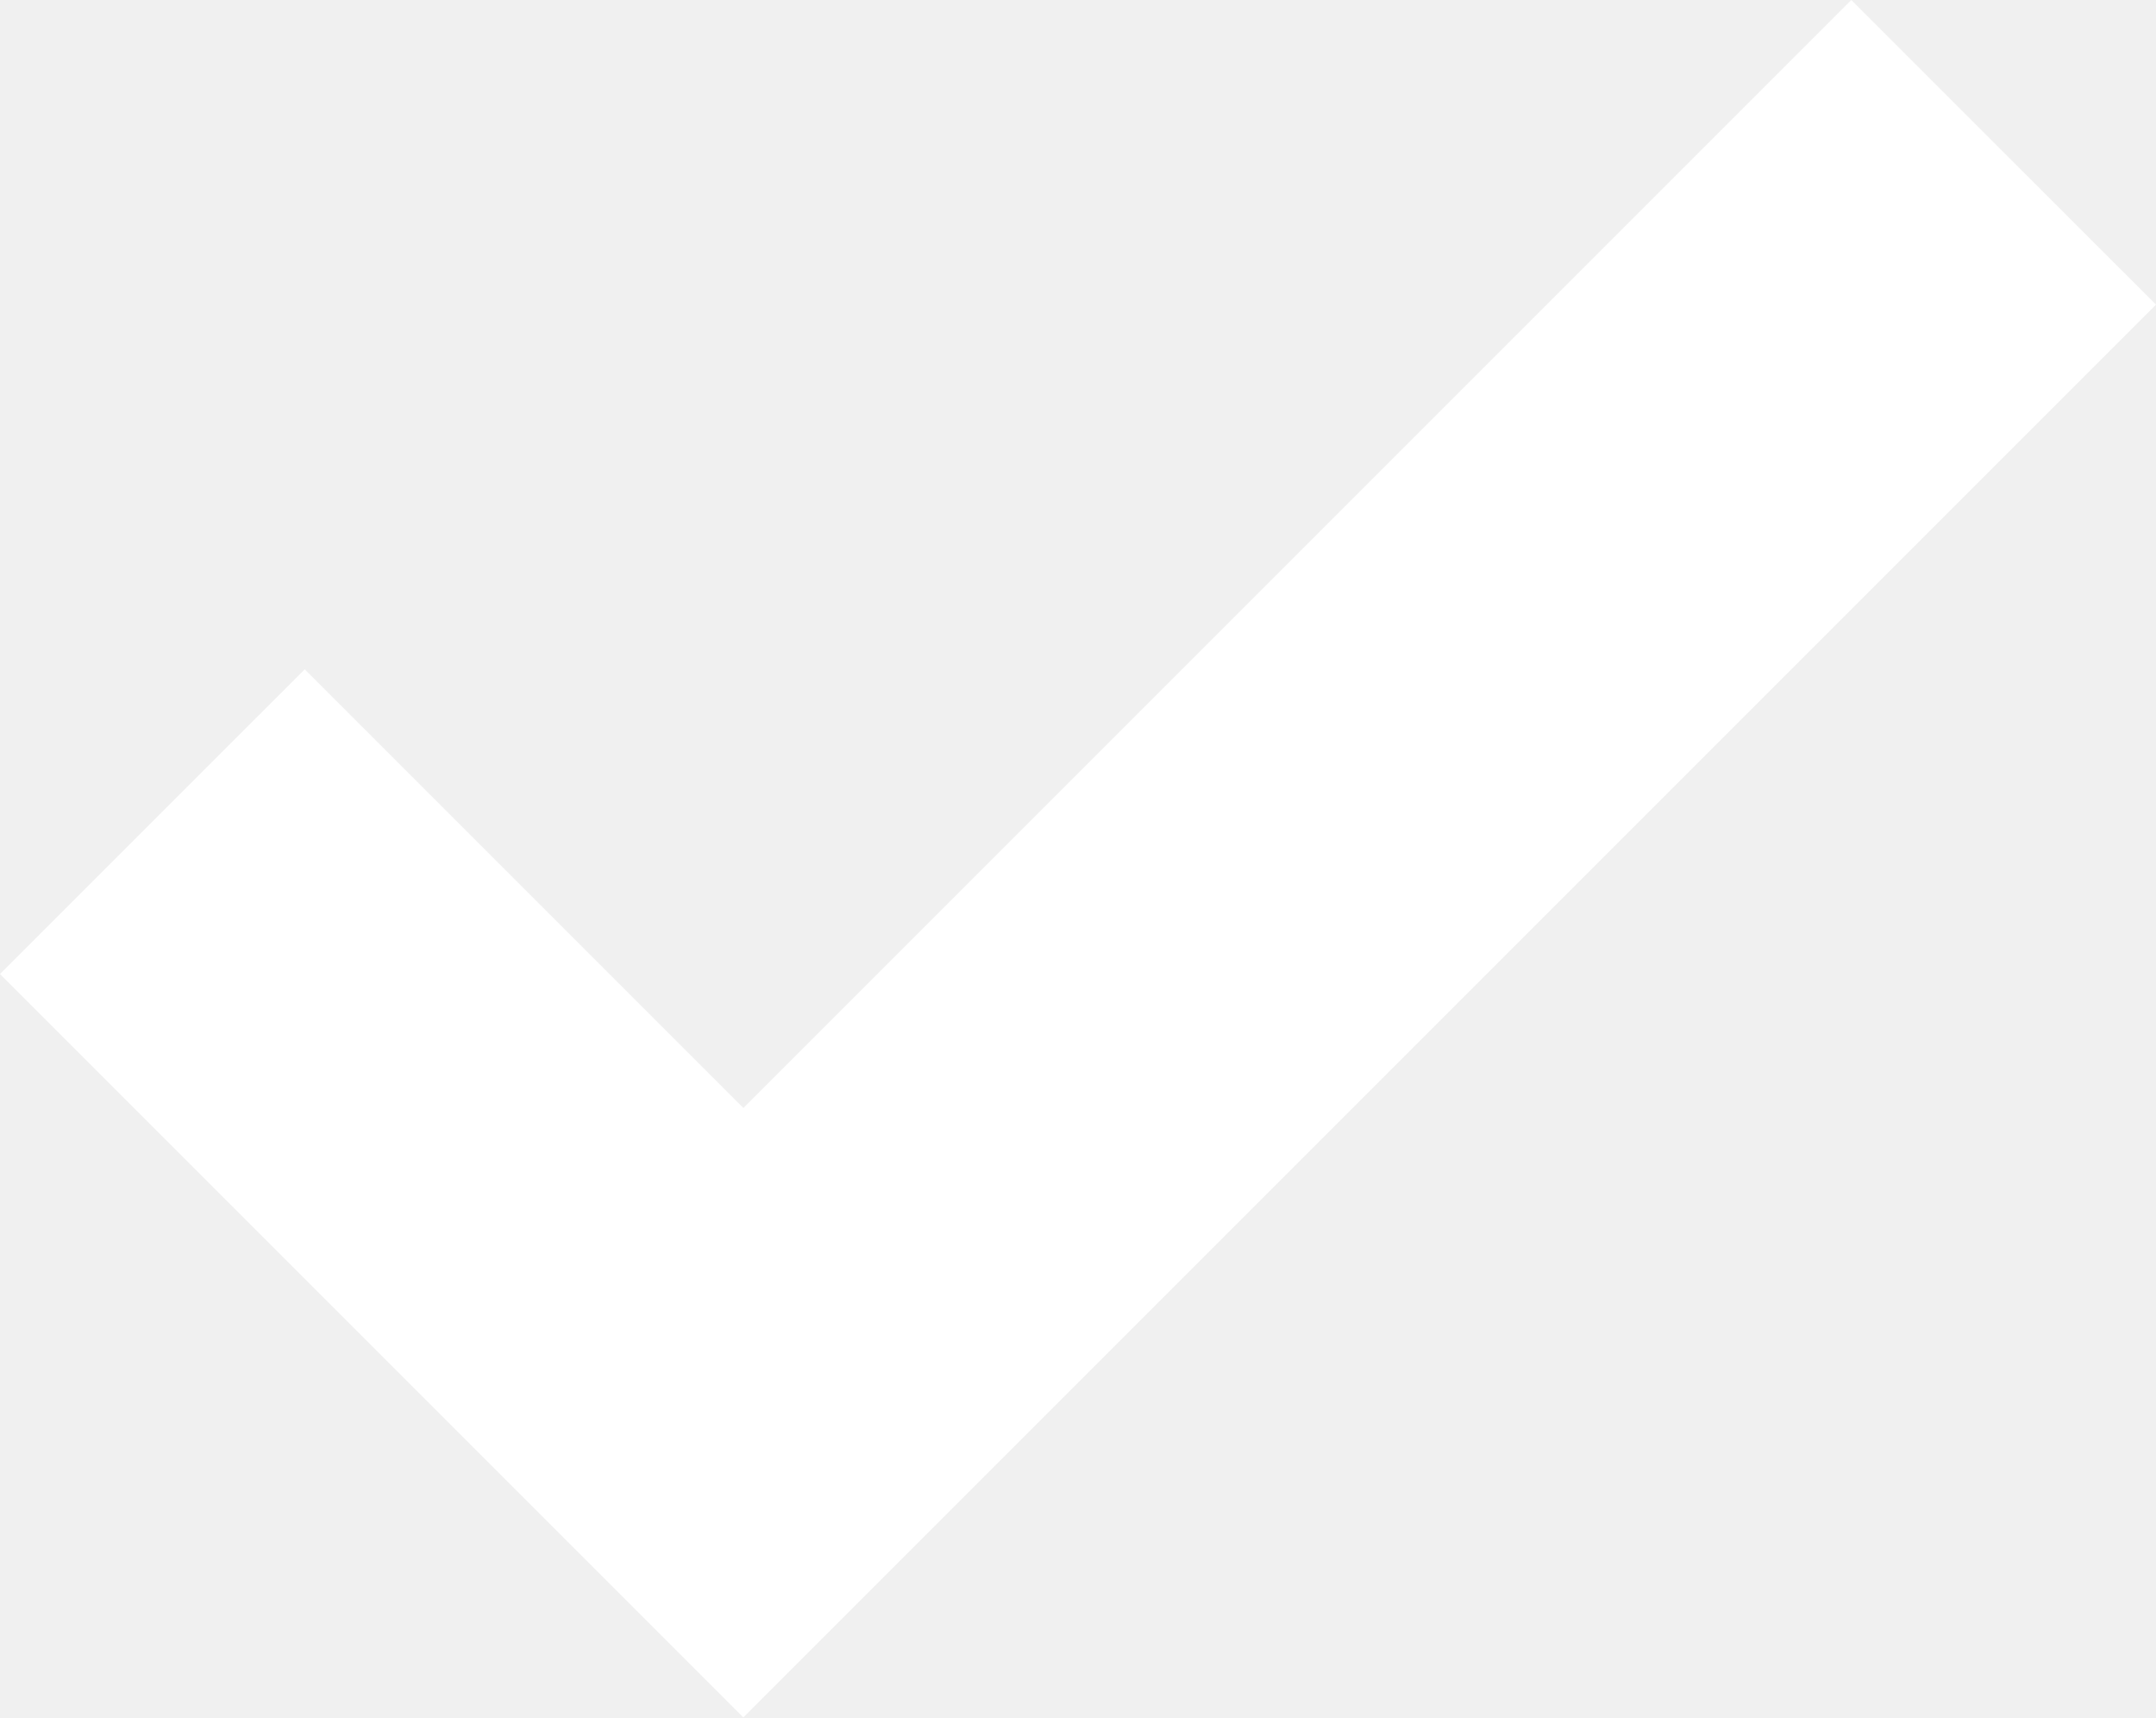
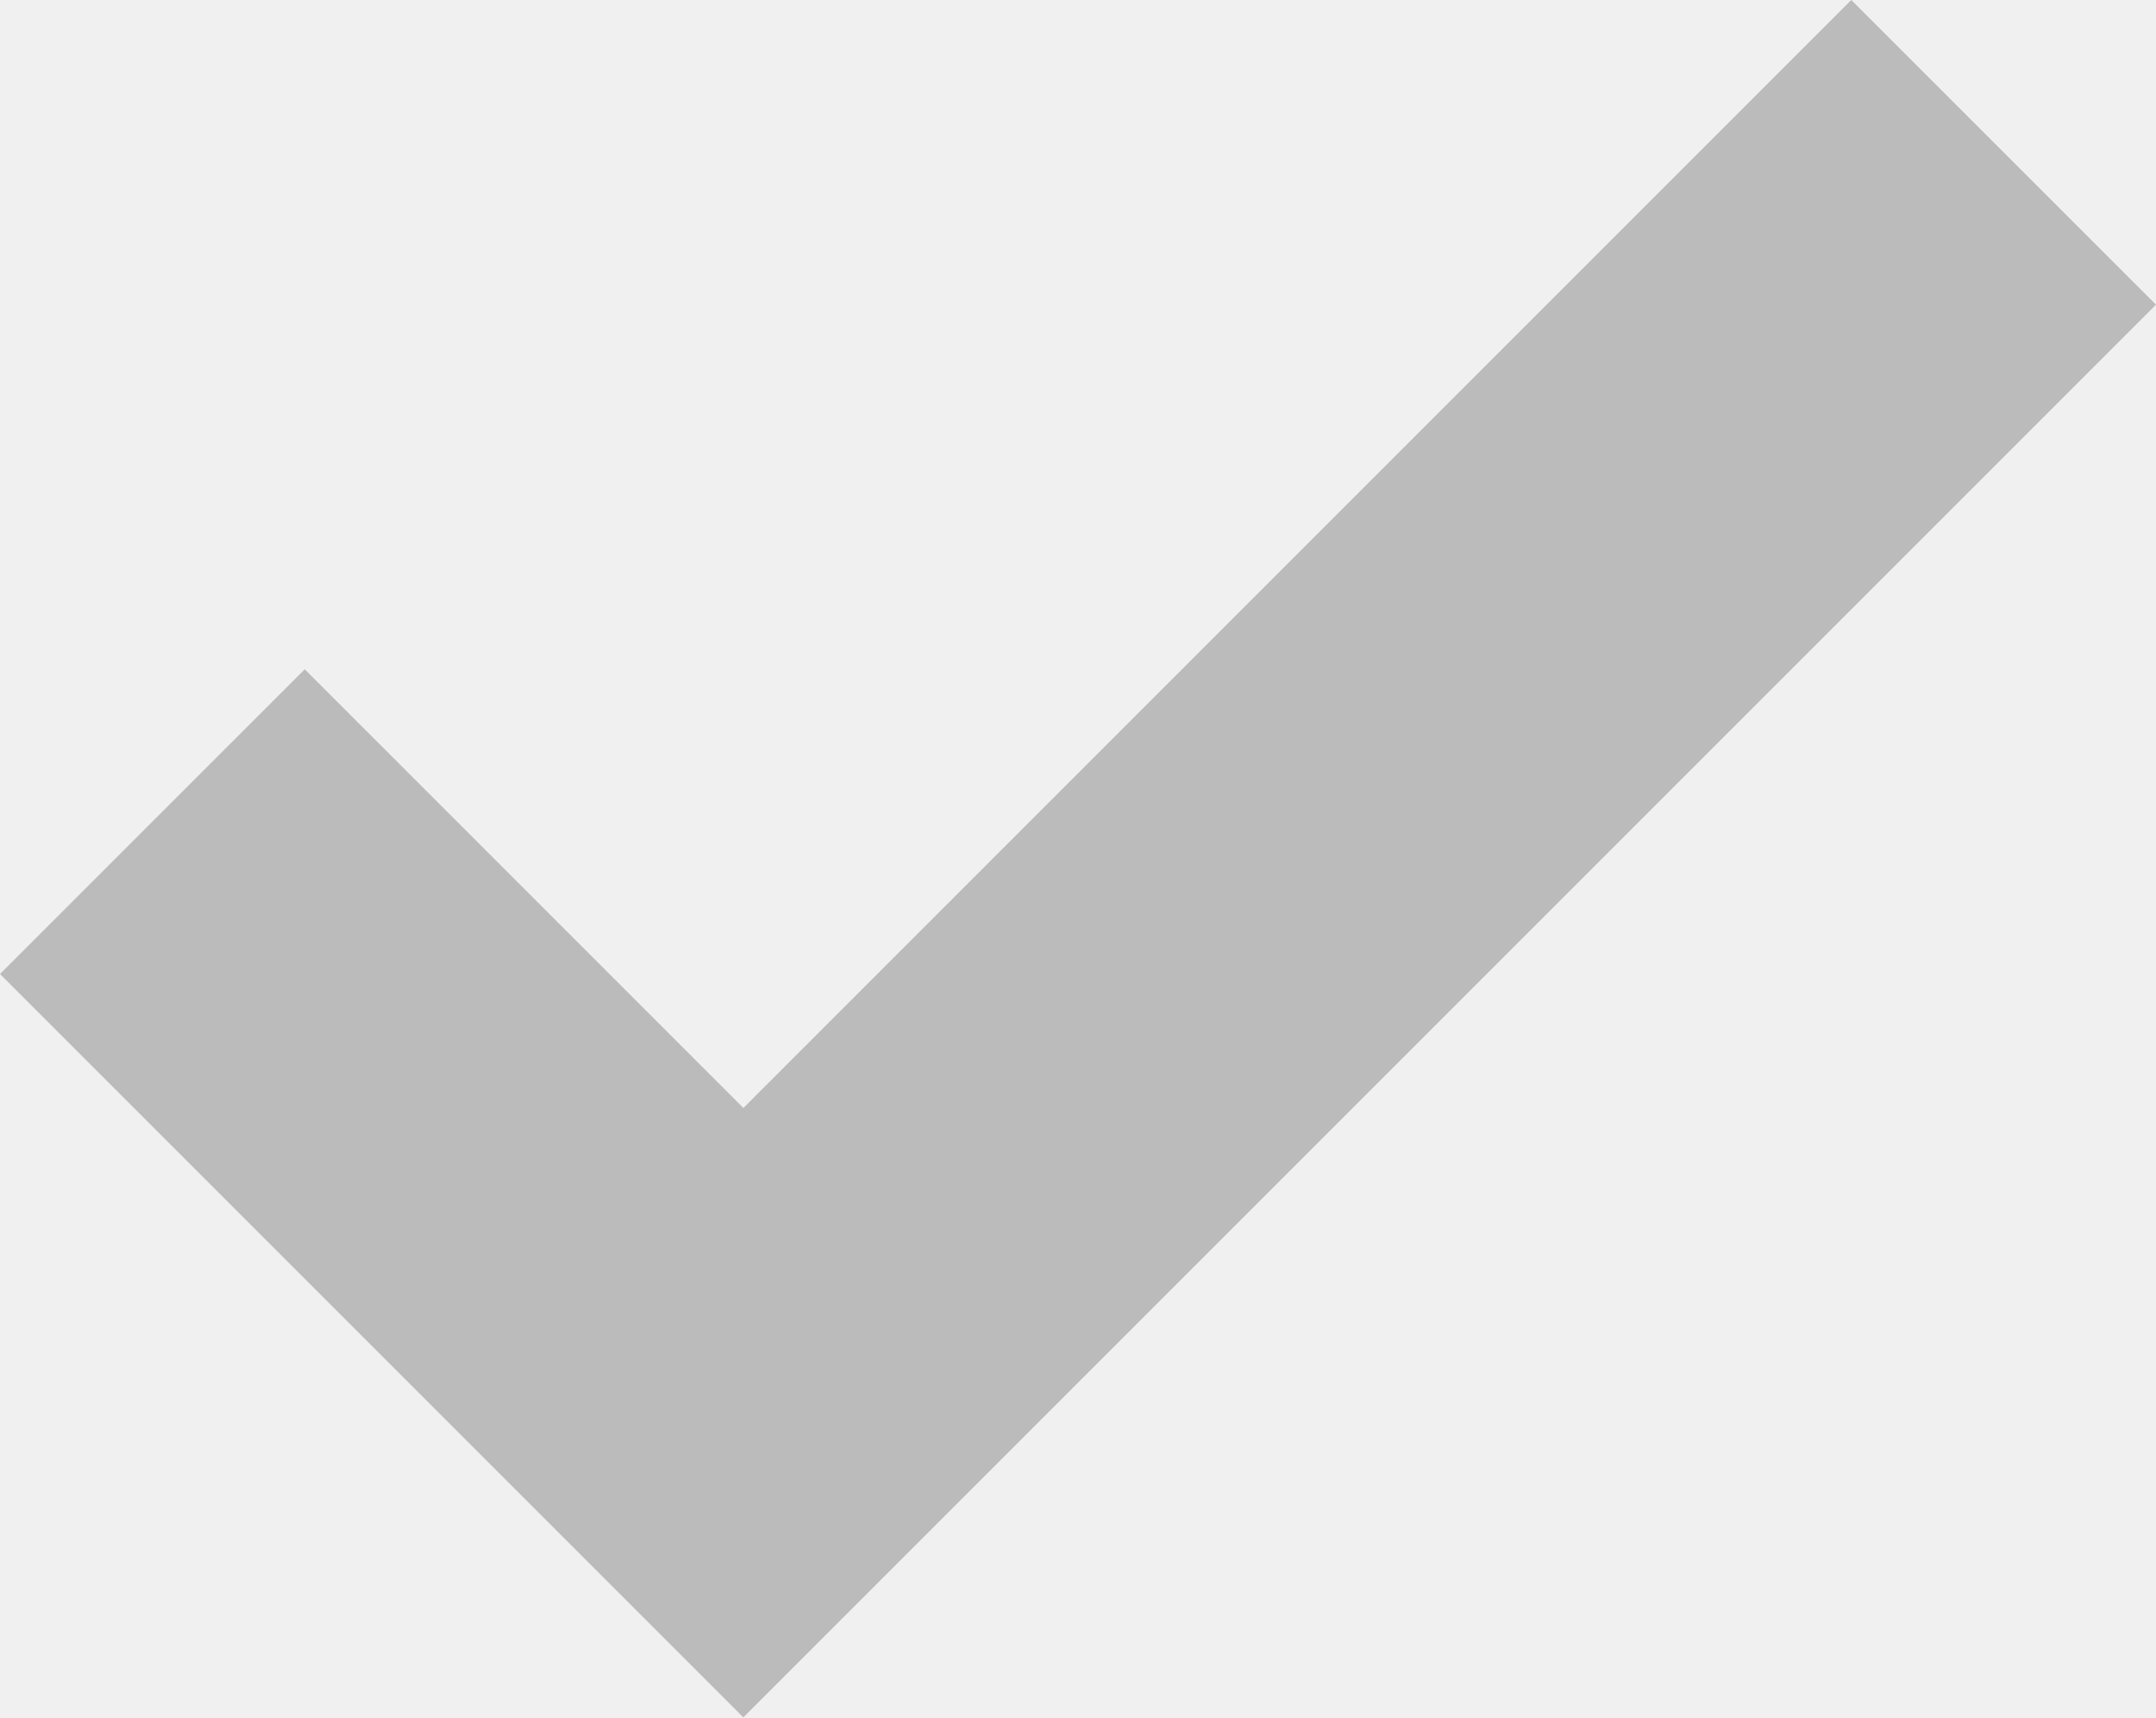
<svg xmlns="http://www.w3.org/2000/svg" width="47.184" height="37.584" viewBox="0 0 47.184 37.584">
-   <path id="Path_39" data-name="Path 39" d="M231.491,59.345,207.244,83.592l-9.6-9.6-6.669,6.668,16.268,16.268,30.916-30.916Z" transform="translate(-190.975 -59.345)" fill="#fff" />
+   <path id="Path_39" data-name="Path 39" d="M231.491,59.345,207.244,83.592l-9.6-9.6-6.669,6.668,16.268,16.268,30.916-30.916Z" transform="translate(-190.975 -59.345)" fill="#bbb" />
</svg>
